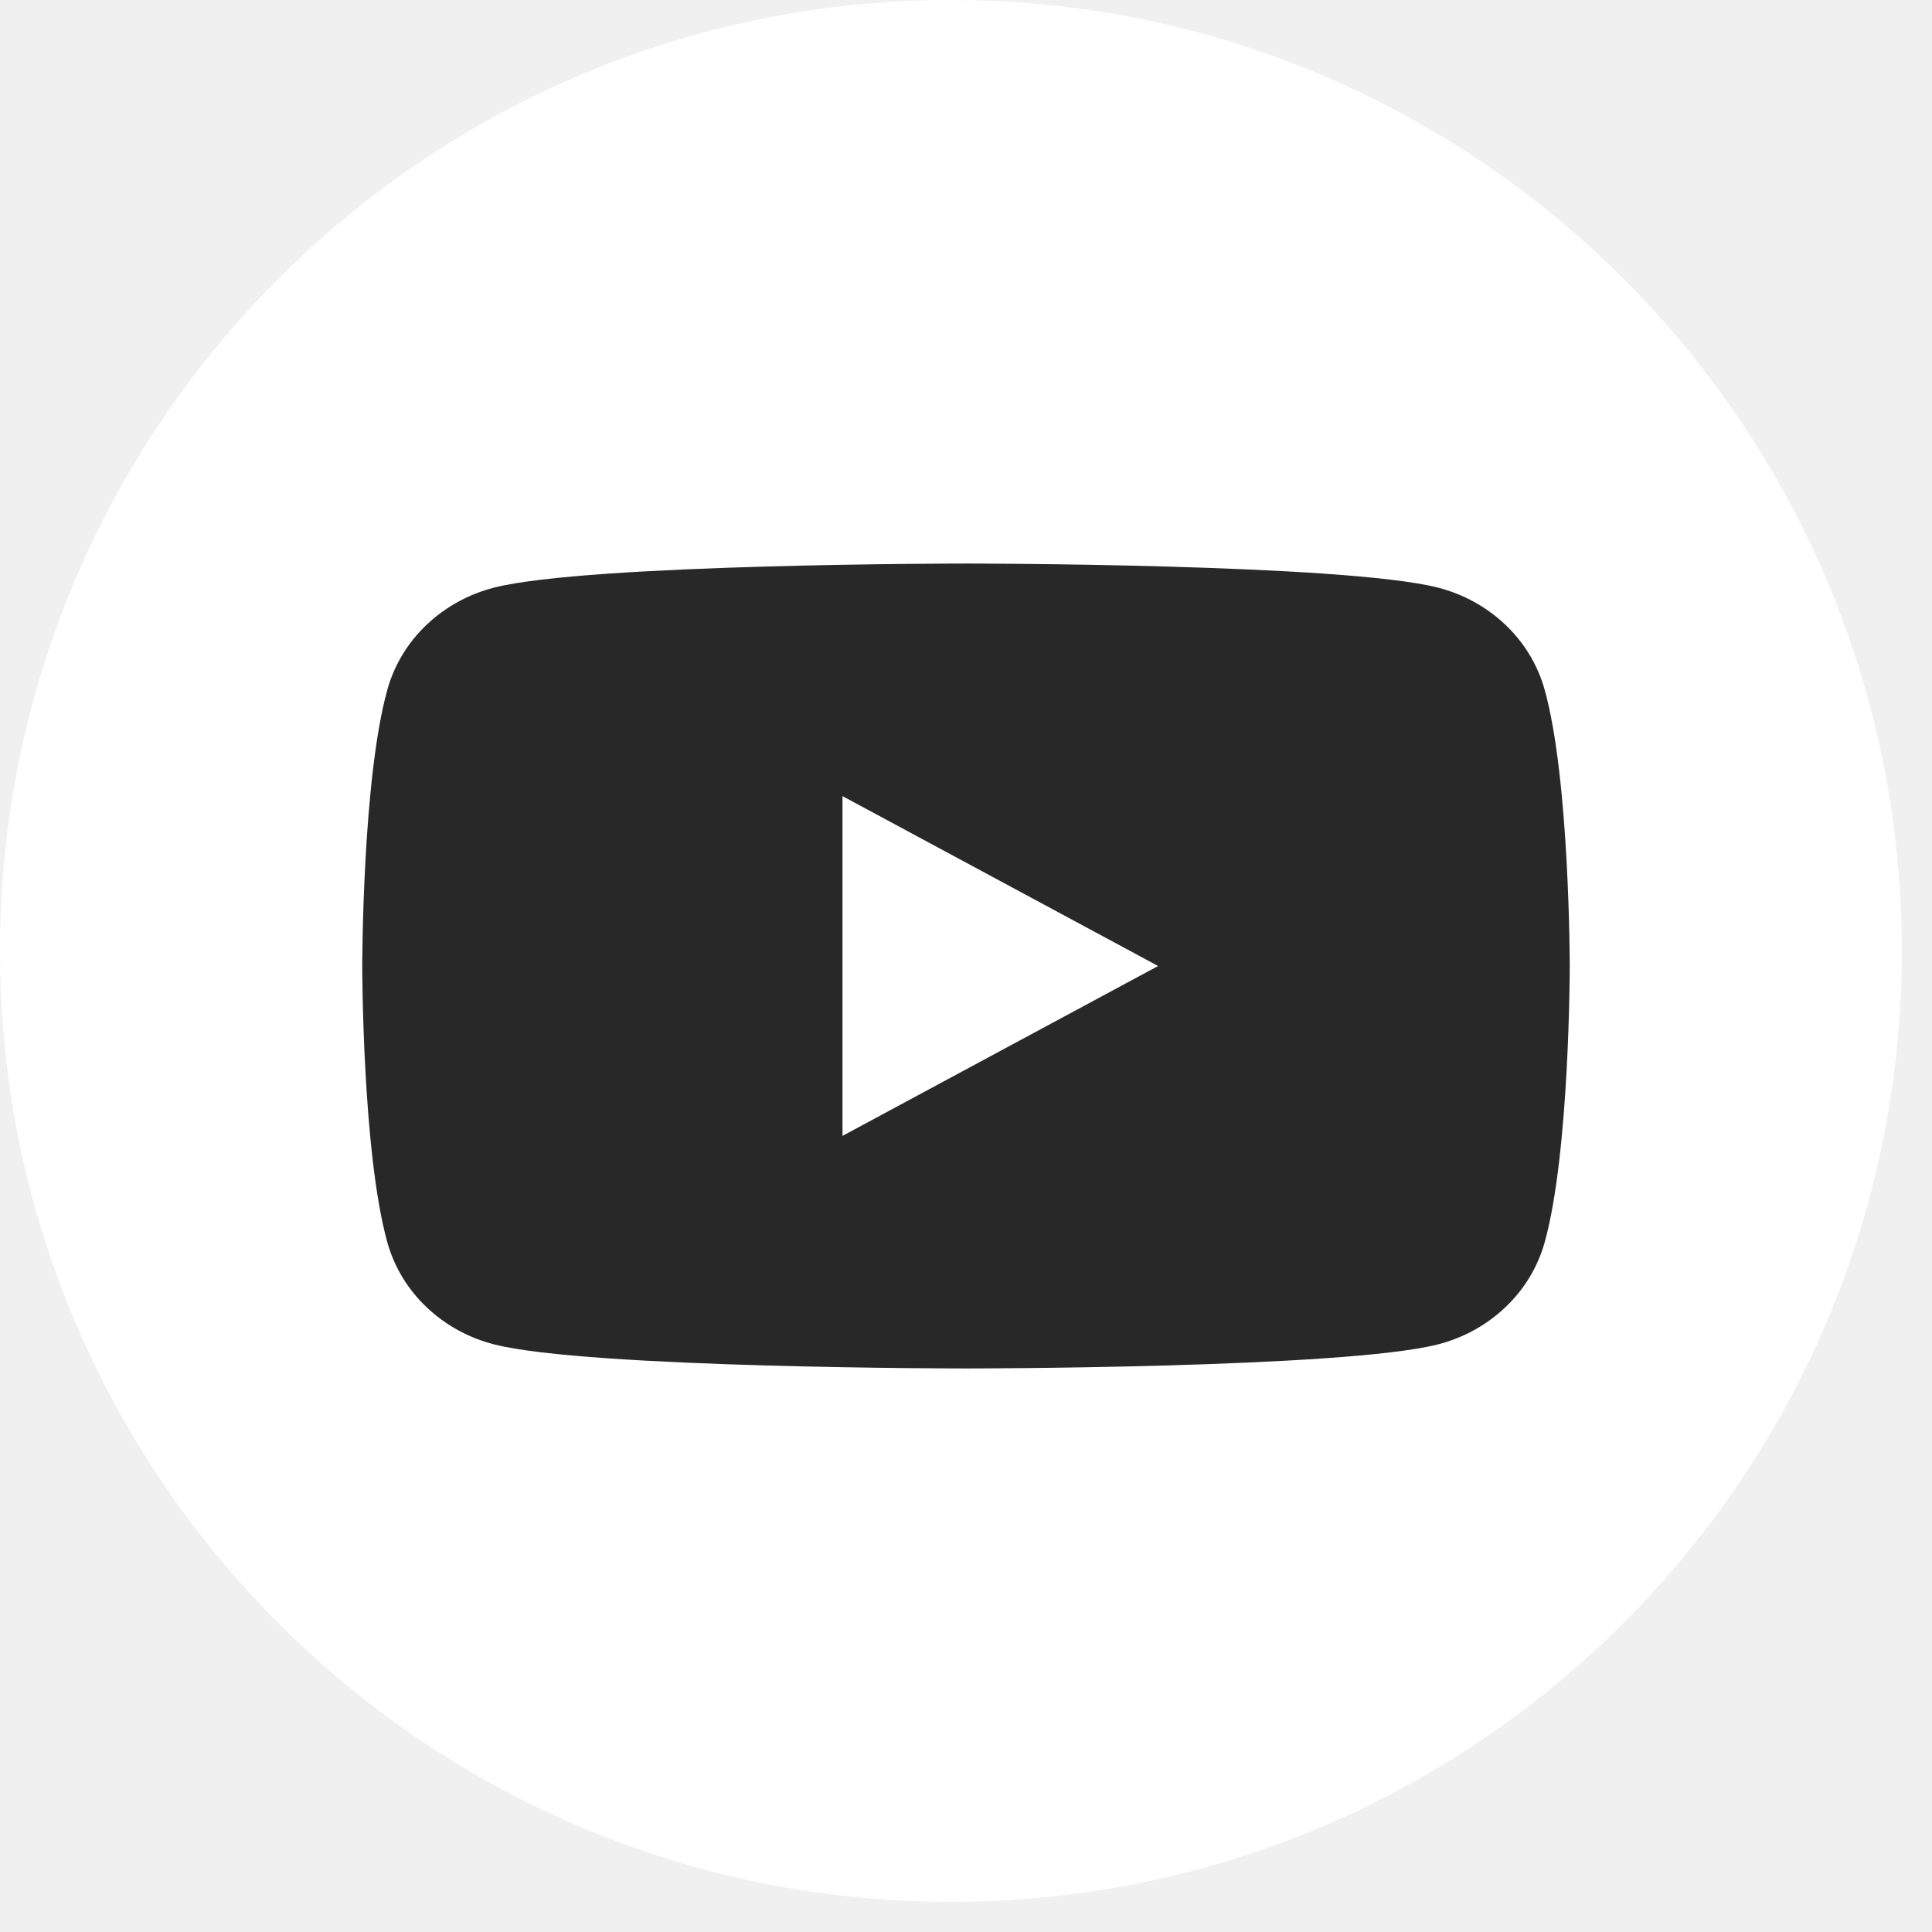
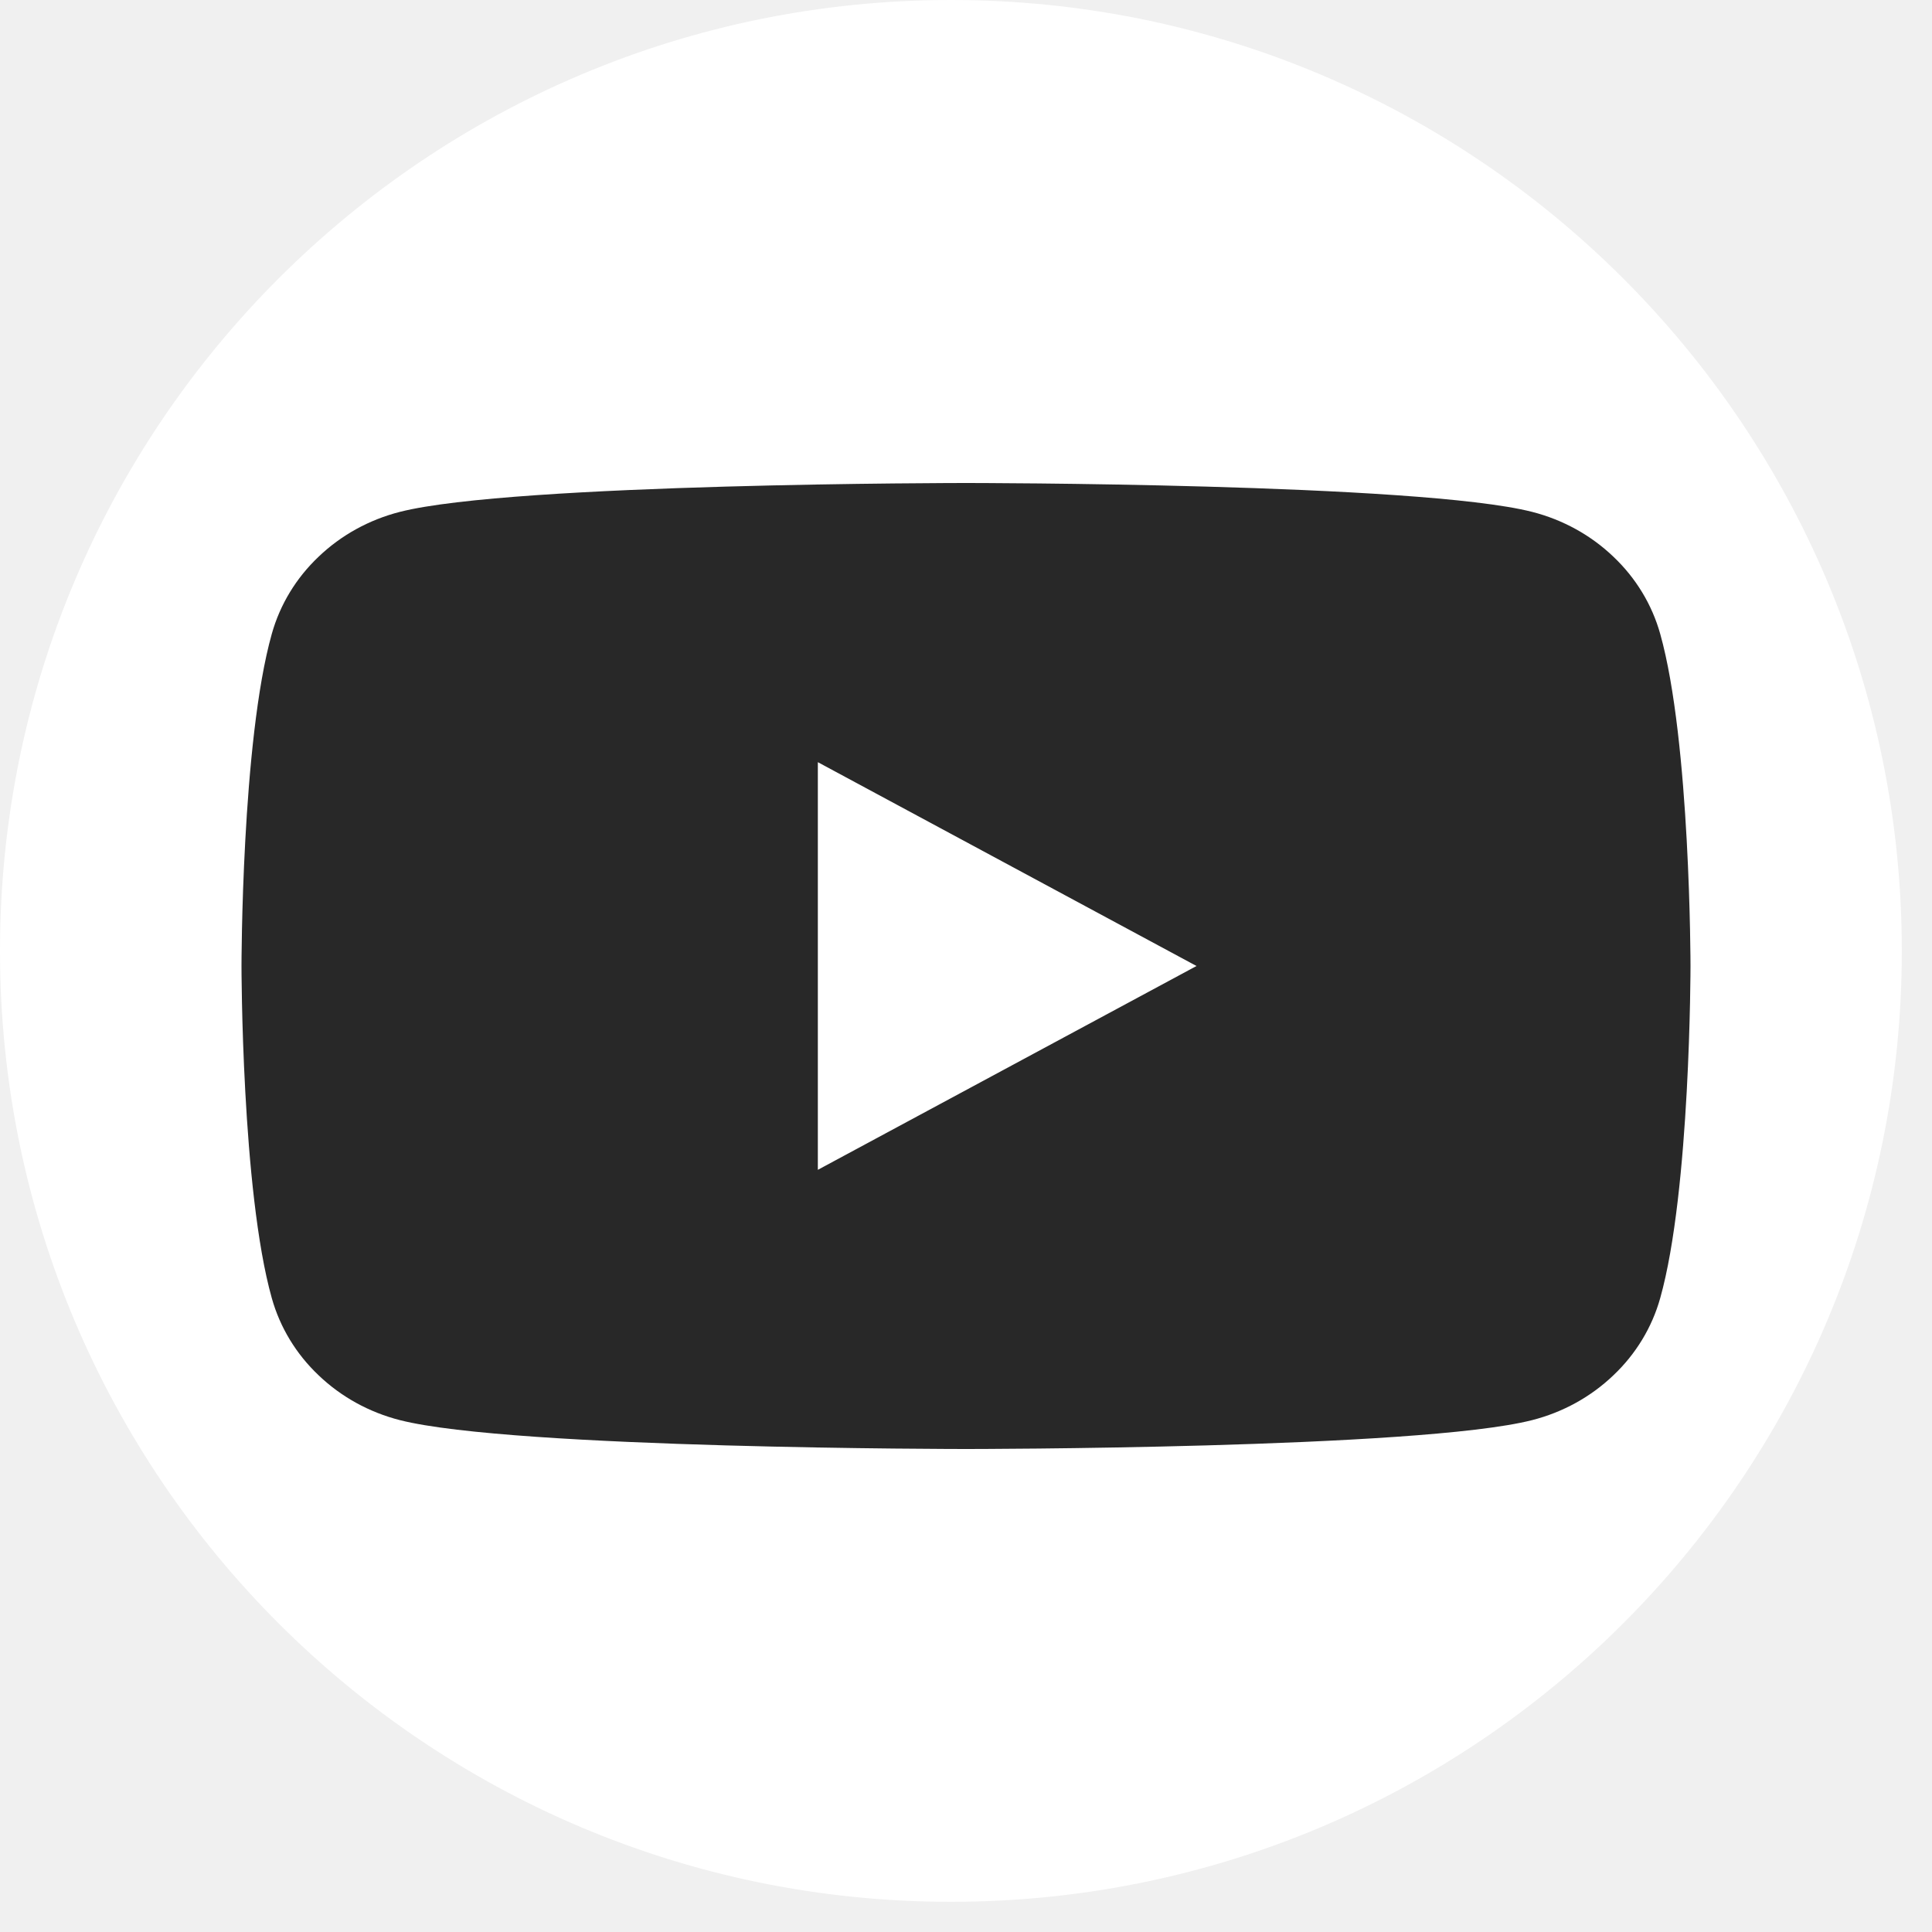
<svg xmlns="http://www.w3.org/2000/svg" width="16" height="16" viewBox="0 0 16 16" fill="none">
  <path d="M7.875 0C3.526 0 0 3.526 0 7.875C0 12.224 3.526 15.75 7.875 15.75C12.224 15.75 15.75 12.224 15.75 7.875C15.75 3.526 12.224 0 7.875 0Z" fill="white" />
-   <g clip-path="url(#clip0)">
-     <path d="M12.791 5.708C12.734 5.506 12.623 5.322 12.468 5.175C12.313 5.027 12.119 4.92 11.907 4.866C11.125 4.667 8 4.667 8 4.667C8 4.667 4.875 4.667 4.093 4.866C3.881 4.92 3.687 5.027 3.532 5.175C3.377 5.322 3.266 5.506 3.209 5.708C3 6.451 3 8 3 8C3 8 3 9.549 3.209 10.293C3.266 10.494 3.377 10.678 3.532 10.825C3.687 10.973 3.881 11.08 4.093 11.134C4.875 11.333 8 11.333 8 11.333C8 11.333 11.125 11.333 11.907 11.134C12.119 11.08 12.313 10.973 12.468 10.825C12.623 10.678 12.734 10.494 12.791 10.293C13 9.549 13 8 13 8C13 8 13 6.451 12.791 5.708Z" fill="#282828" />
-     <path d="M6.977 9.407L9.591 8L6.977 6.593V9.407Z" fill="white" />
-   </g>
-   <defs>
-     <clipPath id="clip0">
-       <rect width="10" height="6.667" fill="white" transform="translate(3 4.66666)" />
-     </clipPath>
-   </defs>
+   <path d="M13.749 5.249C13.681 5.007 13.548 4.787 13.361 4.61C13.175 4.432 12.943 4.304 12.688 4.239C11.75 4 8 4 8 4C8 4 4.25 4 3.312 4.239C3.057 4.304 2.825 4.432 2.639 4.61C2.452 4.787 2.319 5.007 2.251 5.249C2 6.141 2 8 2 8C2 8 2 9.859 2.251 10.751C2.319 10.993 2.452 11.213 2.639 11.39C2.825 11.568 3.057 11.696 3.312 11.761C4.25 12 8 12 8 12C8 12 11.75 12 12.688 11.761C12.943 11.696 13.175 11.568 13.361 11.39C13.548 11.213 13.681 10.993 13.749 10.751C14 9.859 14 8 14 8C14 8 14 6.141 13.749 5.249Z" fill="#282828" />
+   <path d="M6.773 9.688L9.909 8L6.773 6.312V9.688Z" fill="white" />
</svg>
